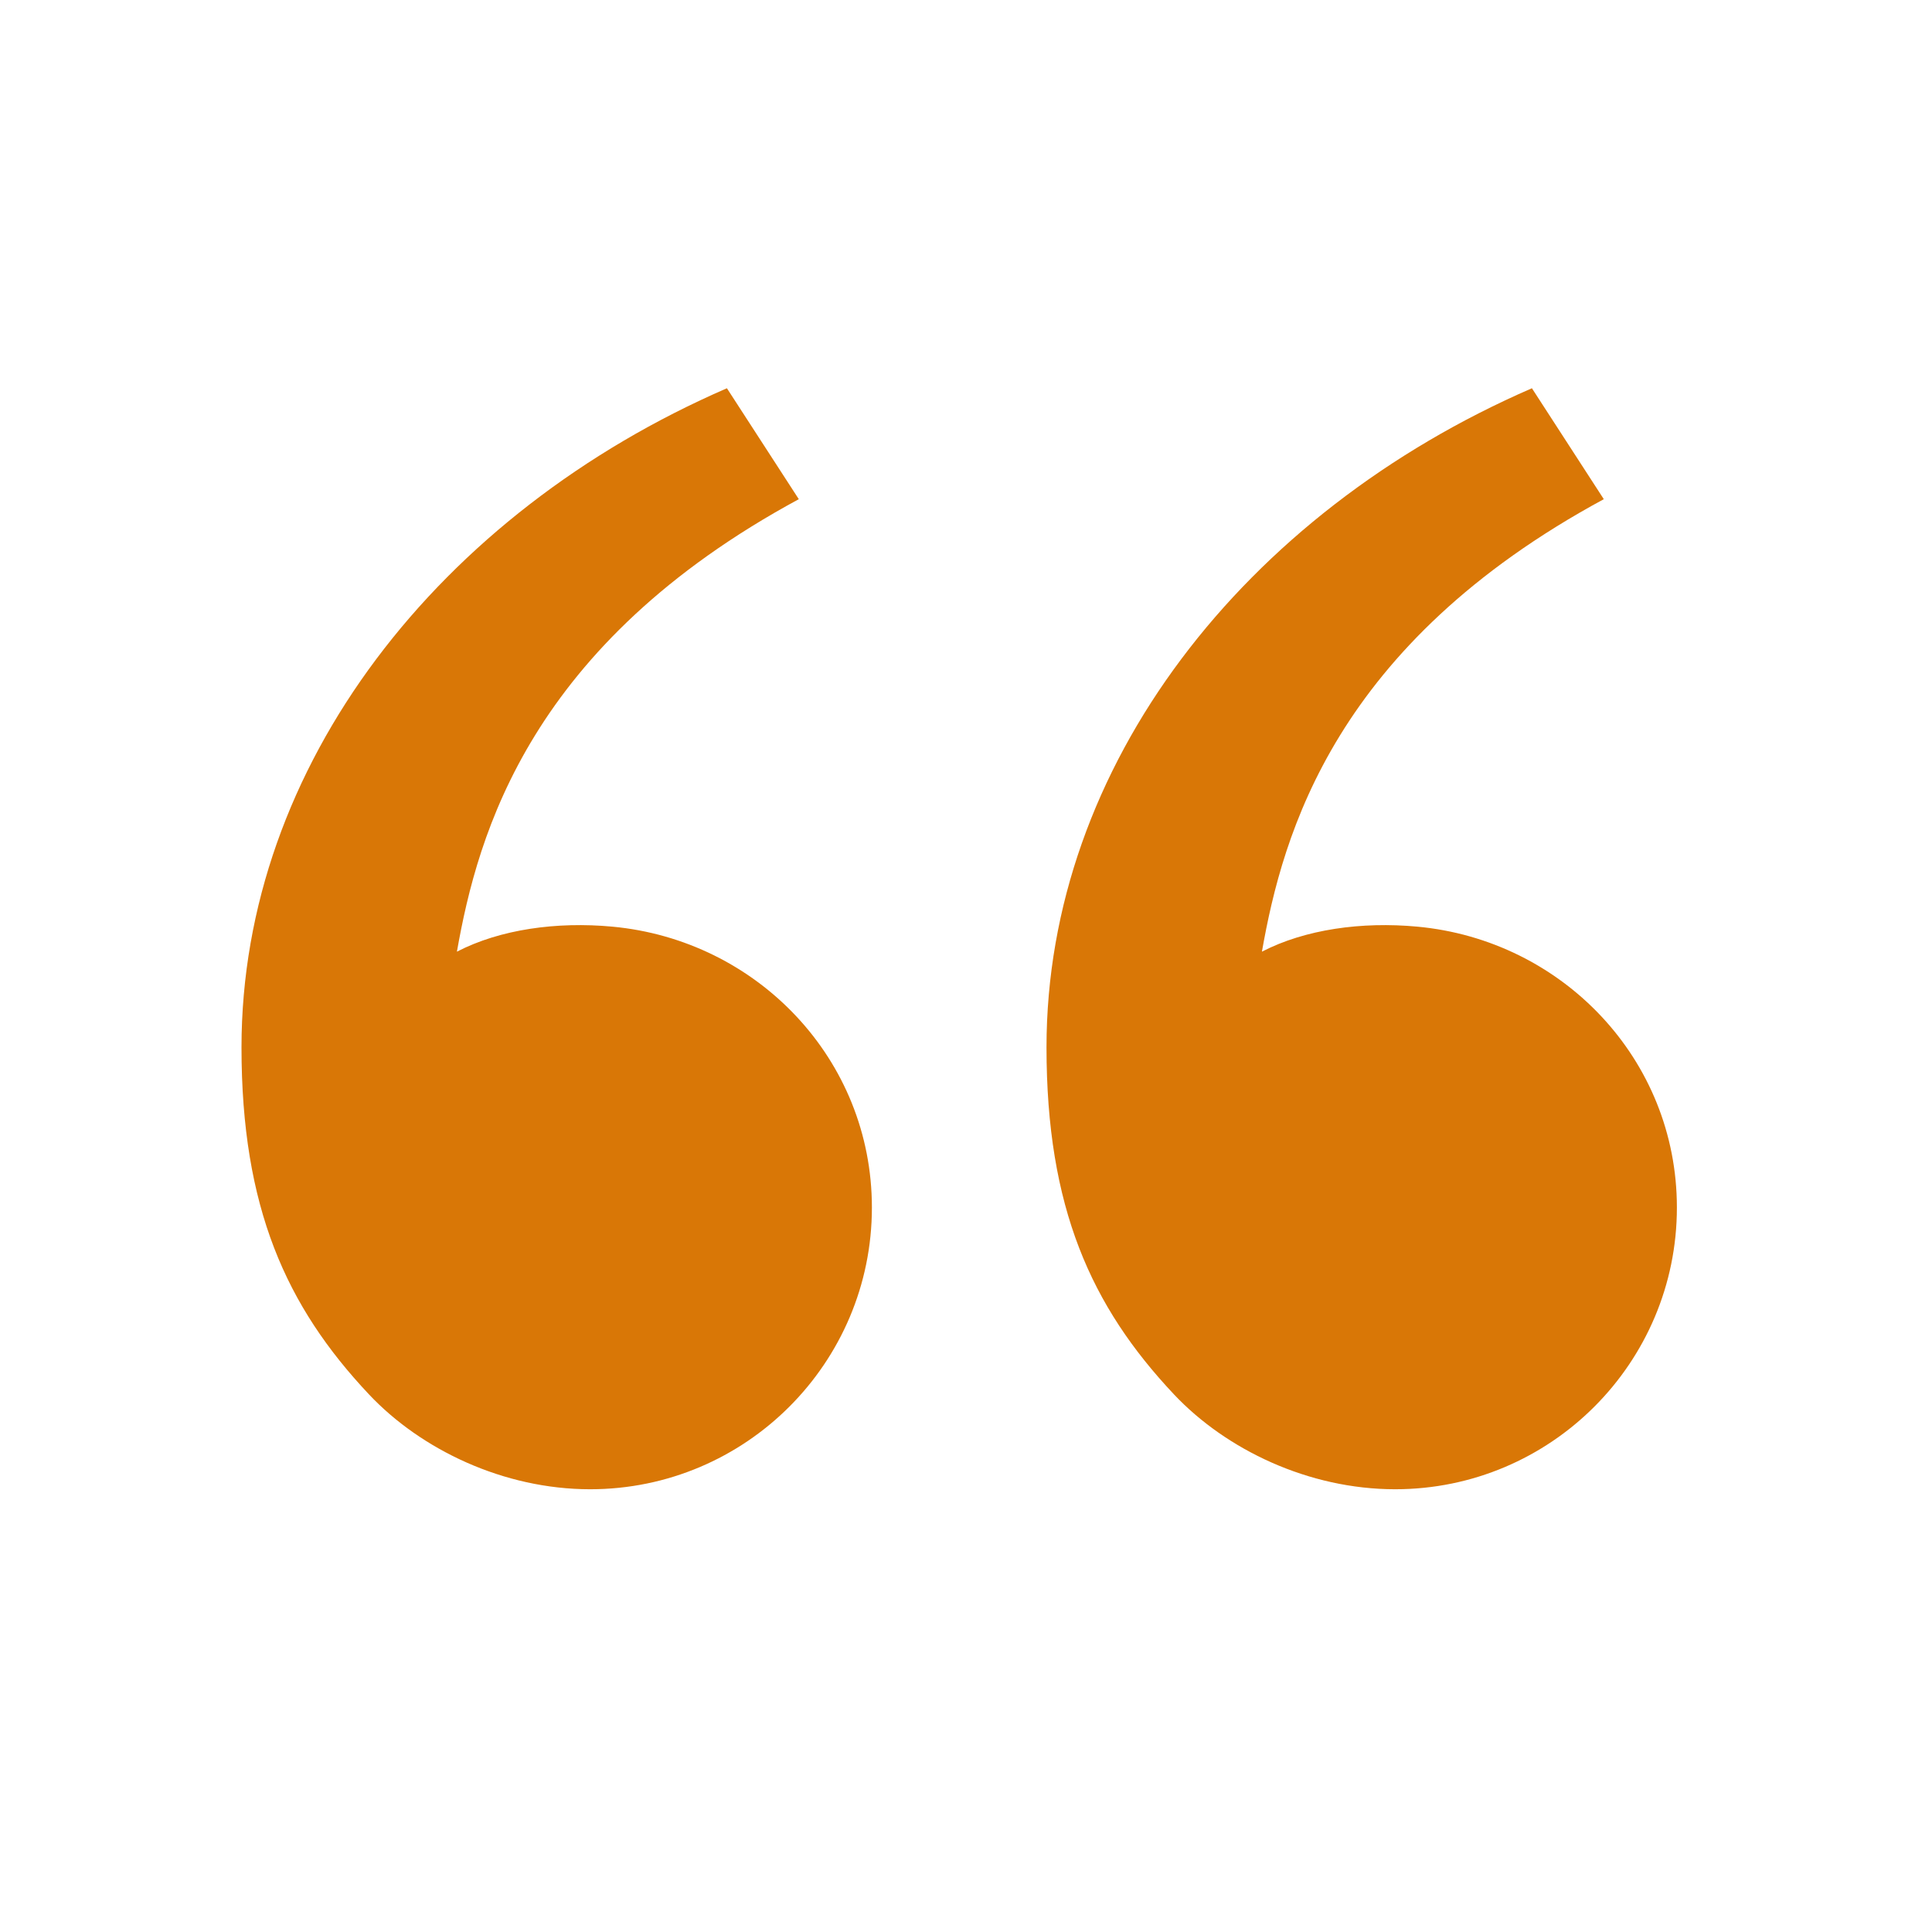
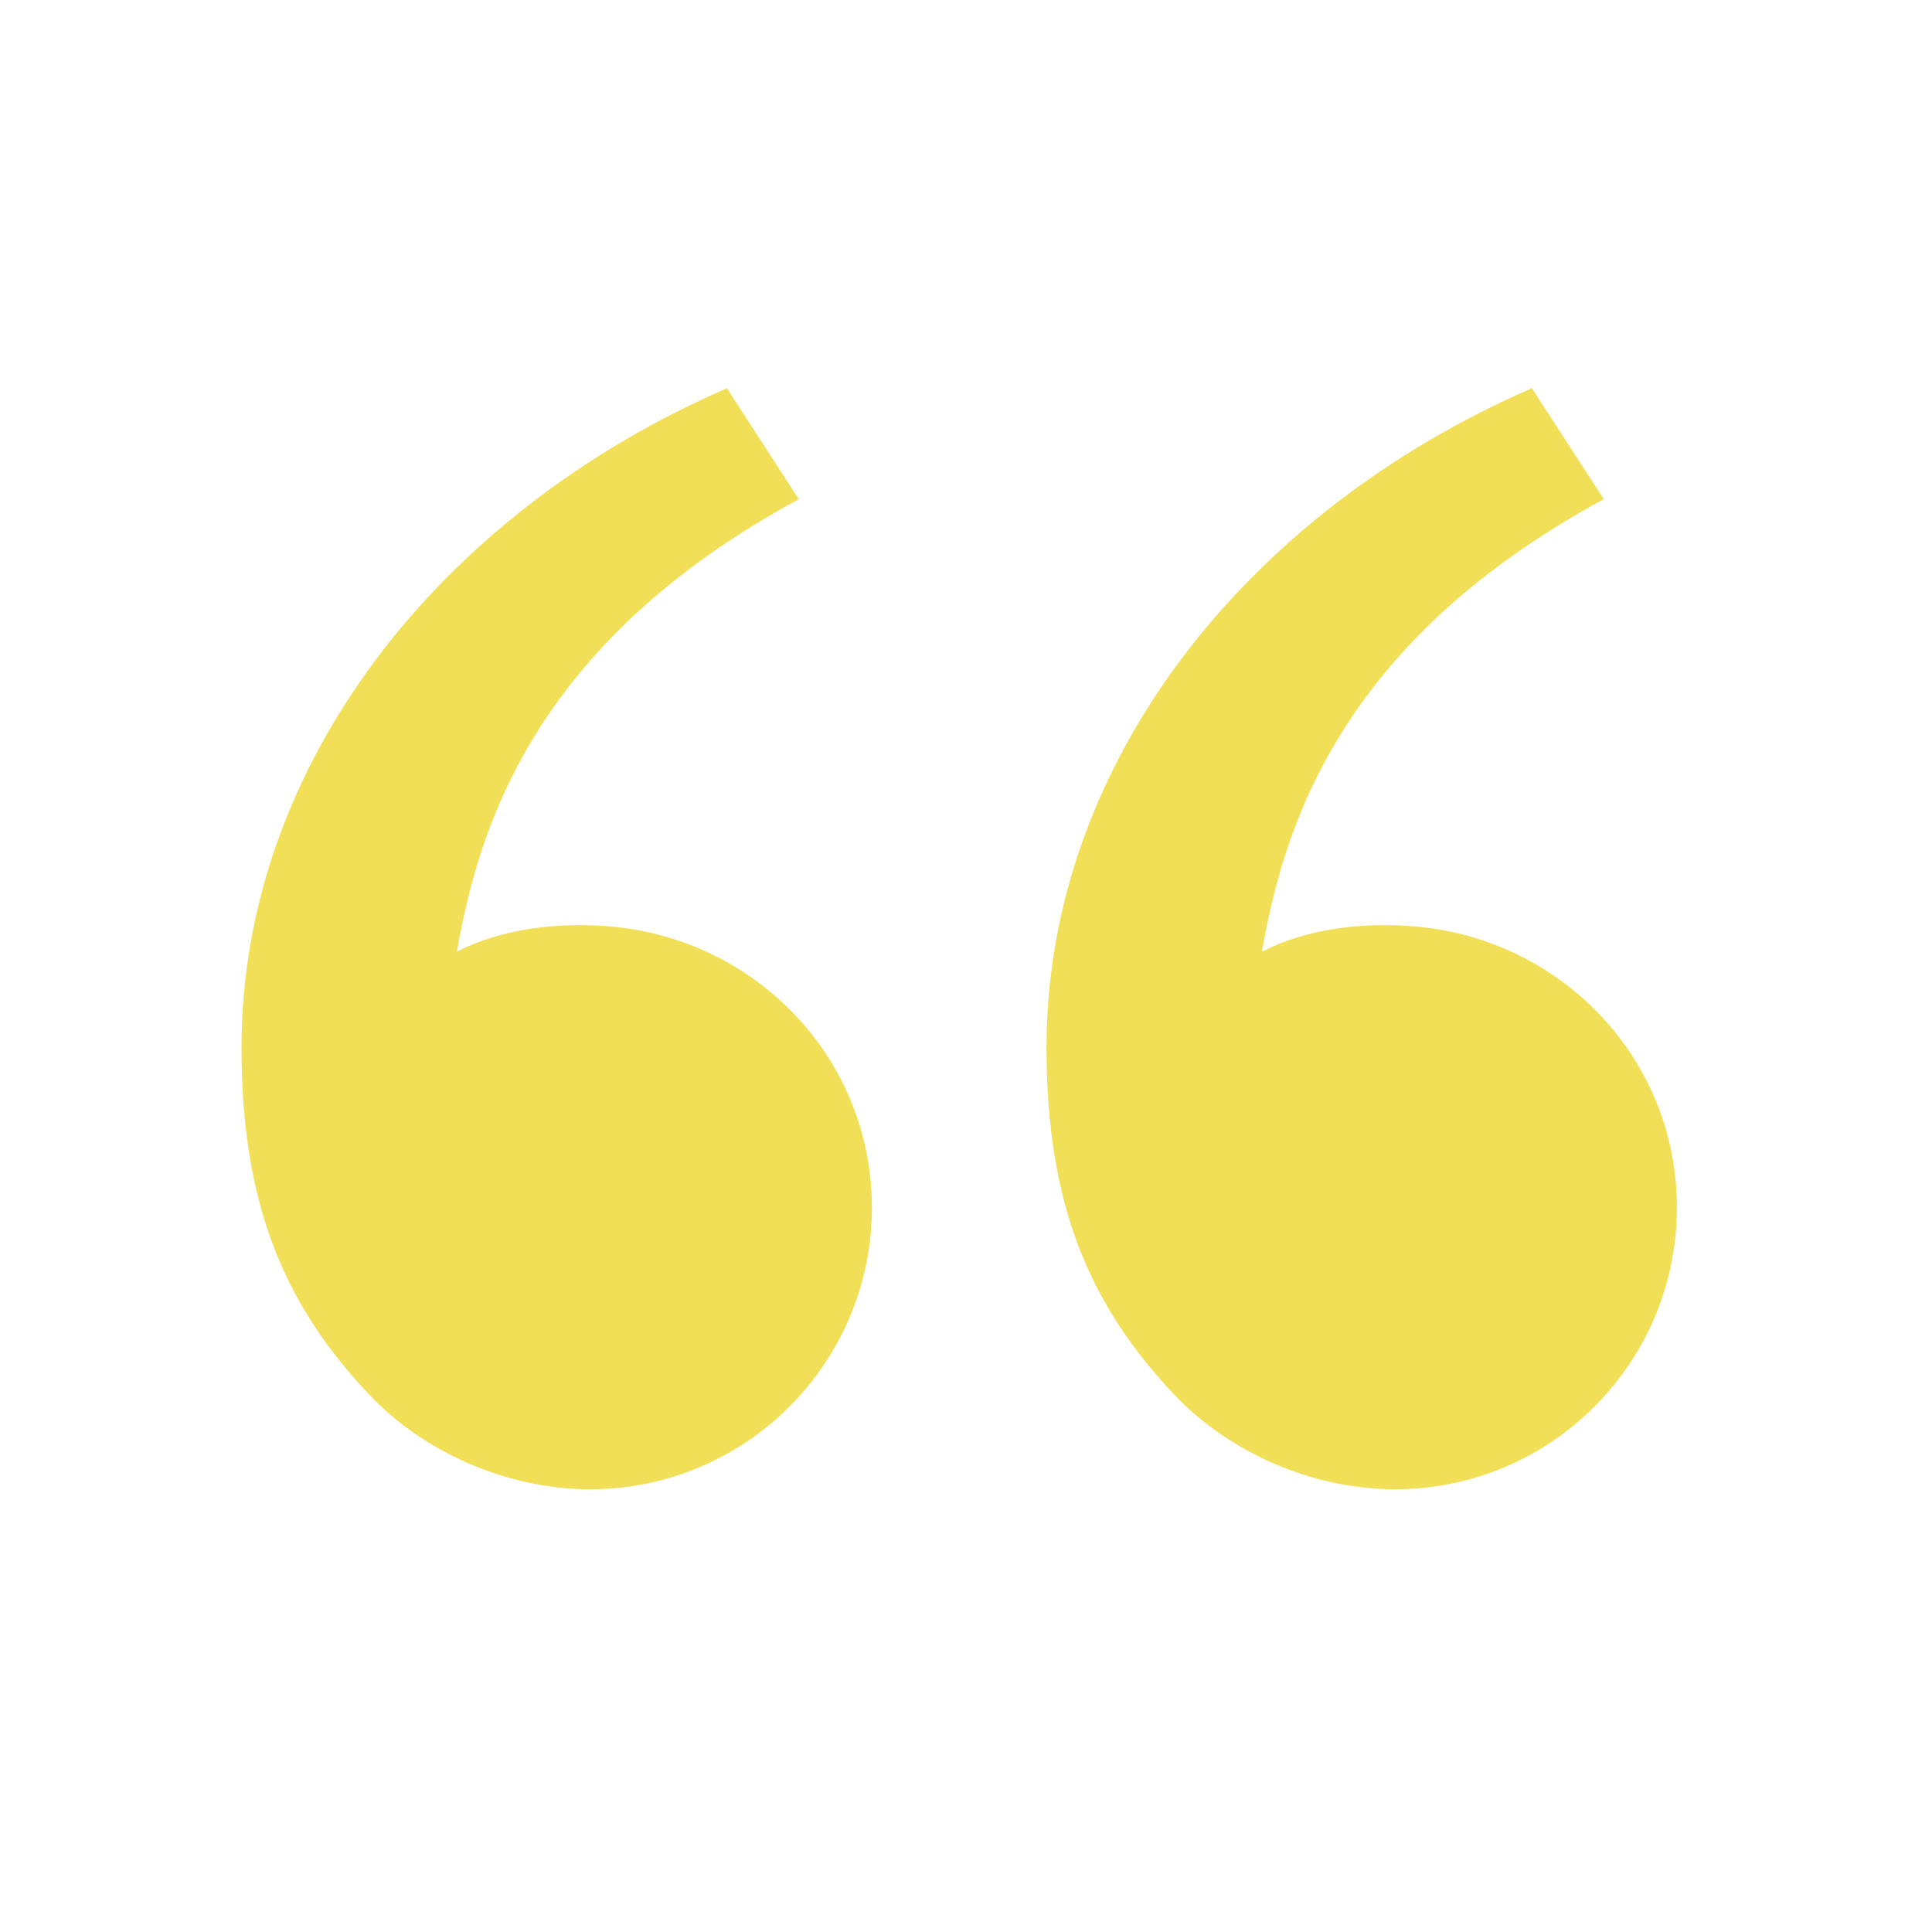
<svg xmlns="http://www.w3.org/2000/svg" preserveAspectRatio="none" overflow="visible" style="display: block;" width="24" height="24" viewBox="0 0 24 24" fill="none">
  <g id="SVG">
-     <path id="Vector" d="M4.583 17.321C3.553 16.227 3 15 3 13.011C3 9.511 5.457 6.374 9.03 4.823L9.923 6.201C6.588 8.005 5.936 10.346 5.676 11.822C6.213 11.544 6.916 11.447 7.605 11.511C9.409 11.678 10.831 13.159 10.831 15C10.831 16.932 9.263 18.5 7.331 18.5C6.258 18.5 5.232 18.01 4.583 17.321V17.321M14.583 17.321C13.553 16.227 13 15 13 13.011C13 9.511 15.457 6.374 19.03 4.823L19.923 6.201C16.588 8.005 15.936 10.346 15.676 11.822C16.213 11.544 16.916 11.447 17.605 11.511C19.409 11.678 20.831 13.159 20.831 15C20.831 16.932 19.263 18.5 17.331 18.5C16.258 18.5 15.232 18.01 14.583 17.321V17.321" fill="#D97706" />
+     <path id="Vector" d="M4.583 17.321C3.553 16.227 3 15 3 13.011C3 9.511 5.457 6.374 9.03 4.823L9.923 6.201C6.588 8.005 5.936 10.346 5.676 11.822C6.213 11.544 6.916 11.447 7.605 11.511C9.409 11.678 10.831 13.159 10.831 15C10.831 16.932 9.263 18.5 7.331 18.5C6.258 18.5 5.232 18.01 4.583 17.321V17.321M14.583 17.321C13.553 16.227 13 15 13 13.011C13 9.511 15.457 6.374 19.03 4.823L19.923 6.201C16.588 8.005 15.936 10.346 15.676 11.822C16.213 11.544 16.916 11.447 17.605 11.511C19.409 11.678 20.831 13.159 20.831 15C20.831 16.932 19.263 18.5 17.331 18.5C16.258 18.5 15.232 18.01 14.583 17.321V17.321" fill="#F1DF57" />
  </g>
</svg>
